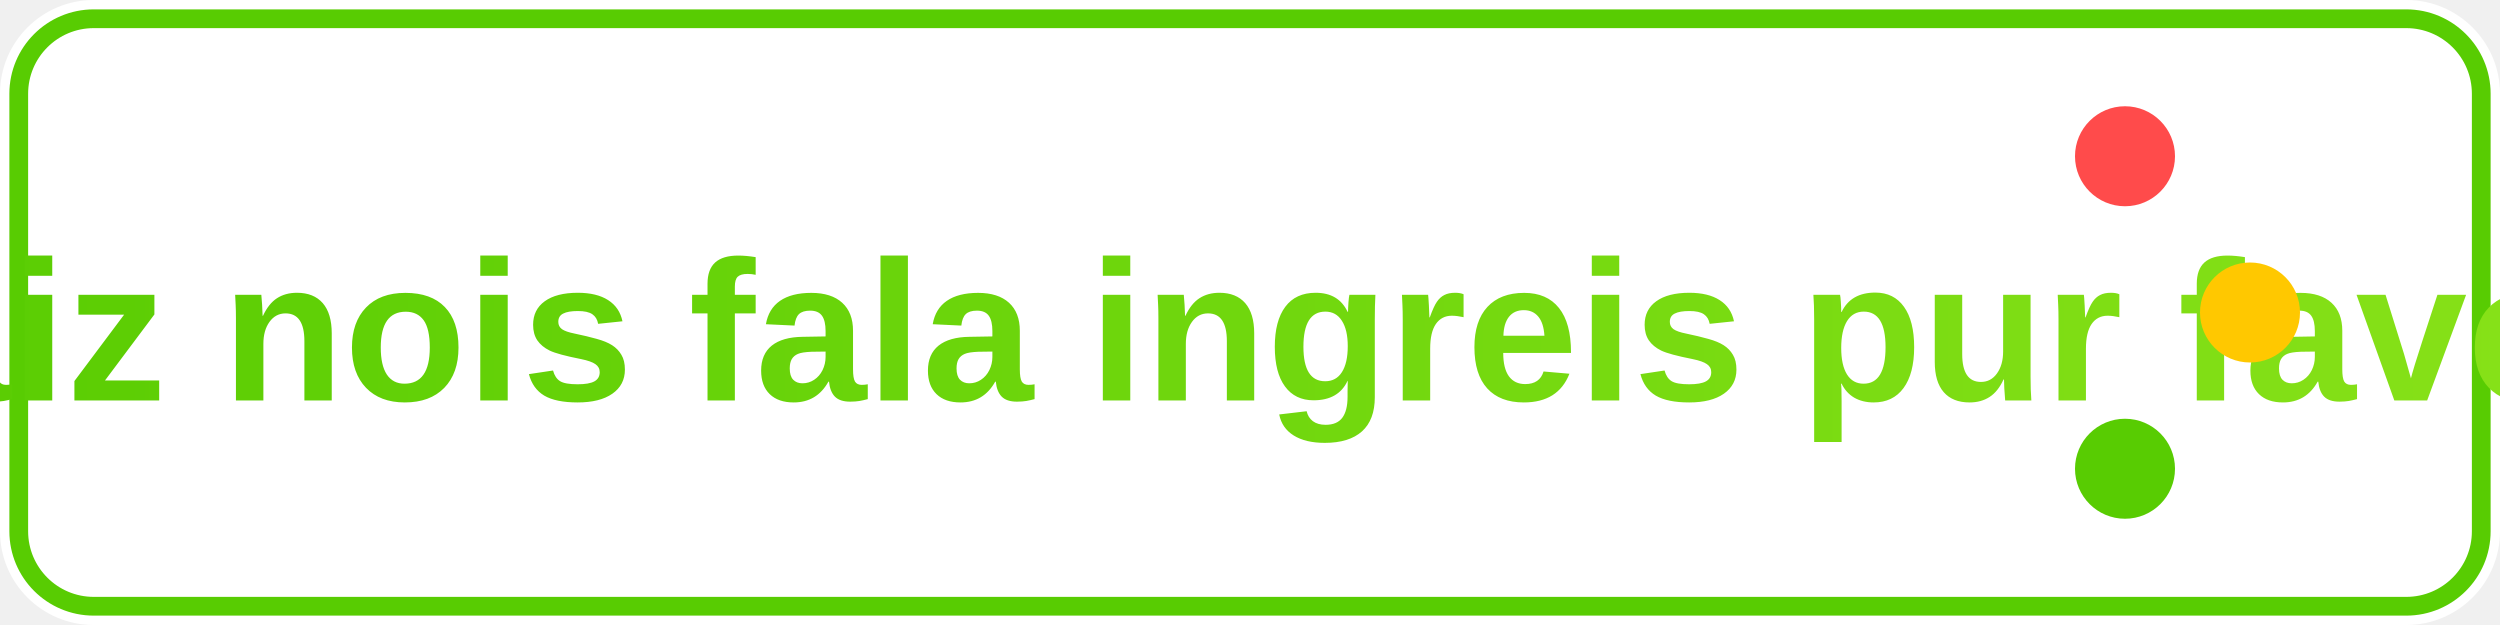
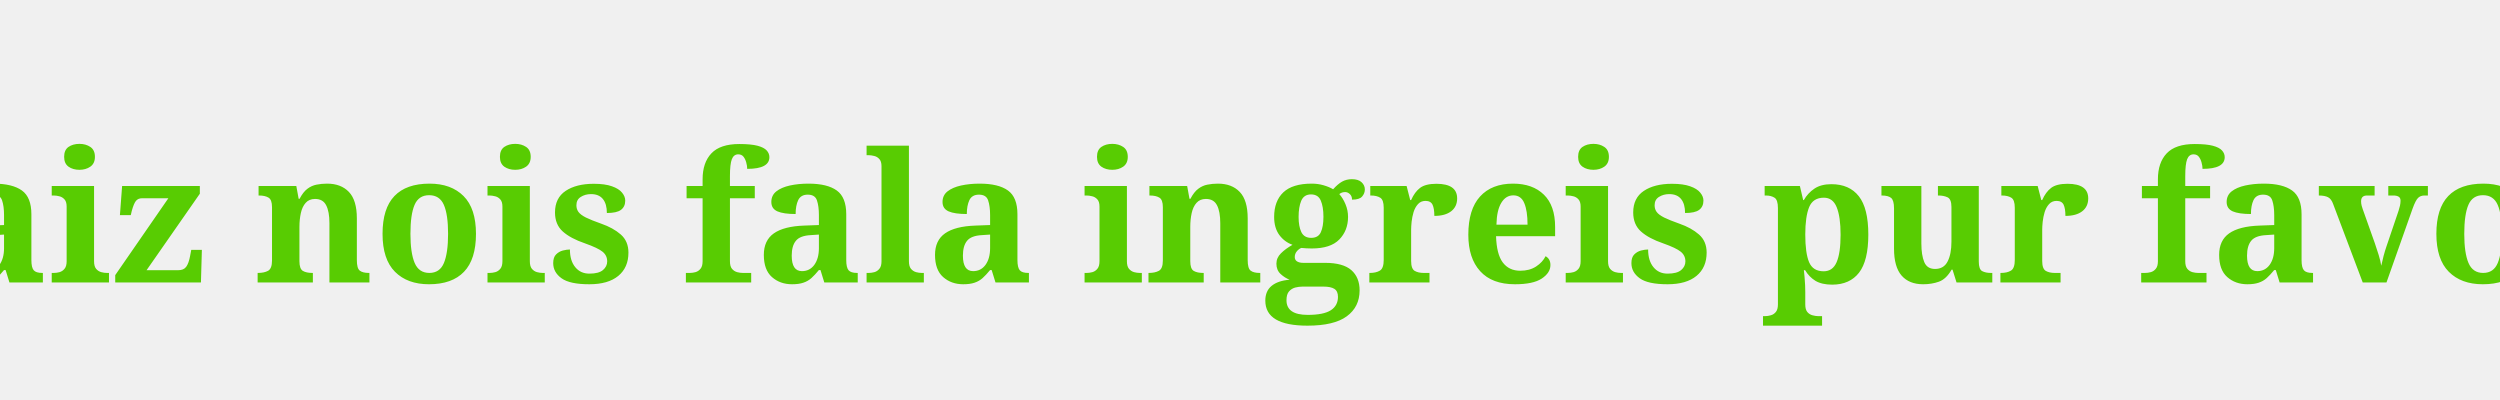
- <svg xmlns="http://www.w3.org/2000/svg" viewBox="0 0 400 100">
-   <defs>
-     <linearGradient id="grad" x1="0%" y1="0%" x2="100%" y2="0%">
-       <stop offset="0%" style="stop-color:#58CC02;stop-opacity:1" />
-       <stop offset="100%" style="stop-color:#89E219;stop-opacity:1" />
-     </linearGradient>
-   </defs>
-   <rect width="400" height="100" rx="15" fill="#fff" />
-   <rect x="3" y="3" width="394" height="94" rx="12" fill="none" stroke="#58CC02" stroke-width="3" />
-   <text x="50%" y="55%" dominant-baseline="middle" text-anchor="middle" font-family="Arial, sans-serif" font-size="32" font-weight="bold" fill="url(#grad)">faiz nois fala ingreis pur favor</text>
-   <circle cx="340" cy="25" r="8" fill="#FF4B4B" />
-   <circle cx="360" cy="50" r="8" fill="#FFC800" />
-   <circle cx="340" cy="75" r="8" fill="#58CC02" />
+ <svg xmlns="http://www.w3.org/2000/svg" viewBox="0 0 500 80">
+   <text x="50%" y="55%" dominant-baseline="middle" text-anchor="middle" font-family="Georgia, serif" font-size="36" font-weight="bold" fill="#58CC02">faiz nois fala ingreis pur favor</text>
</svg>
